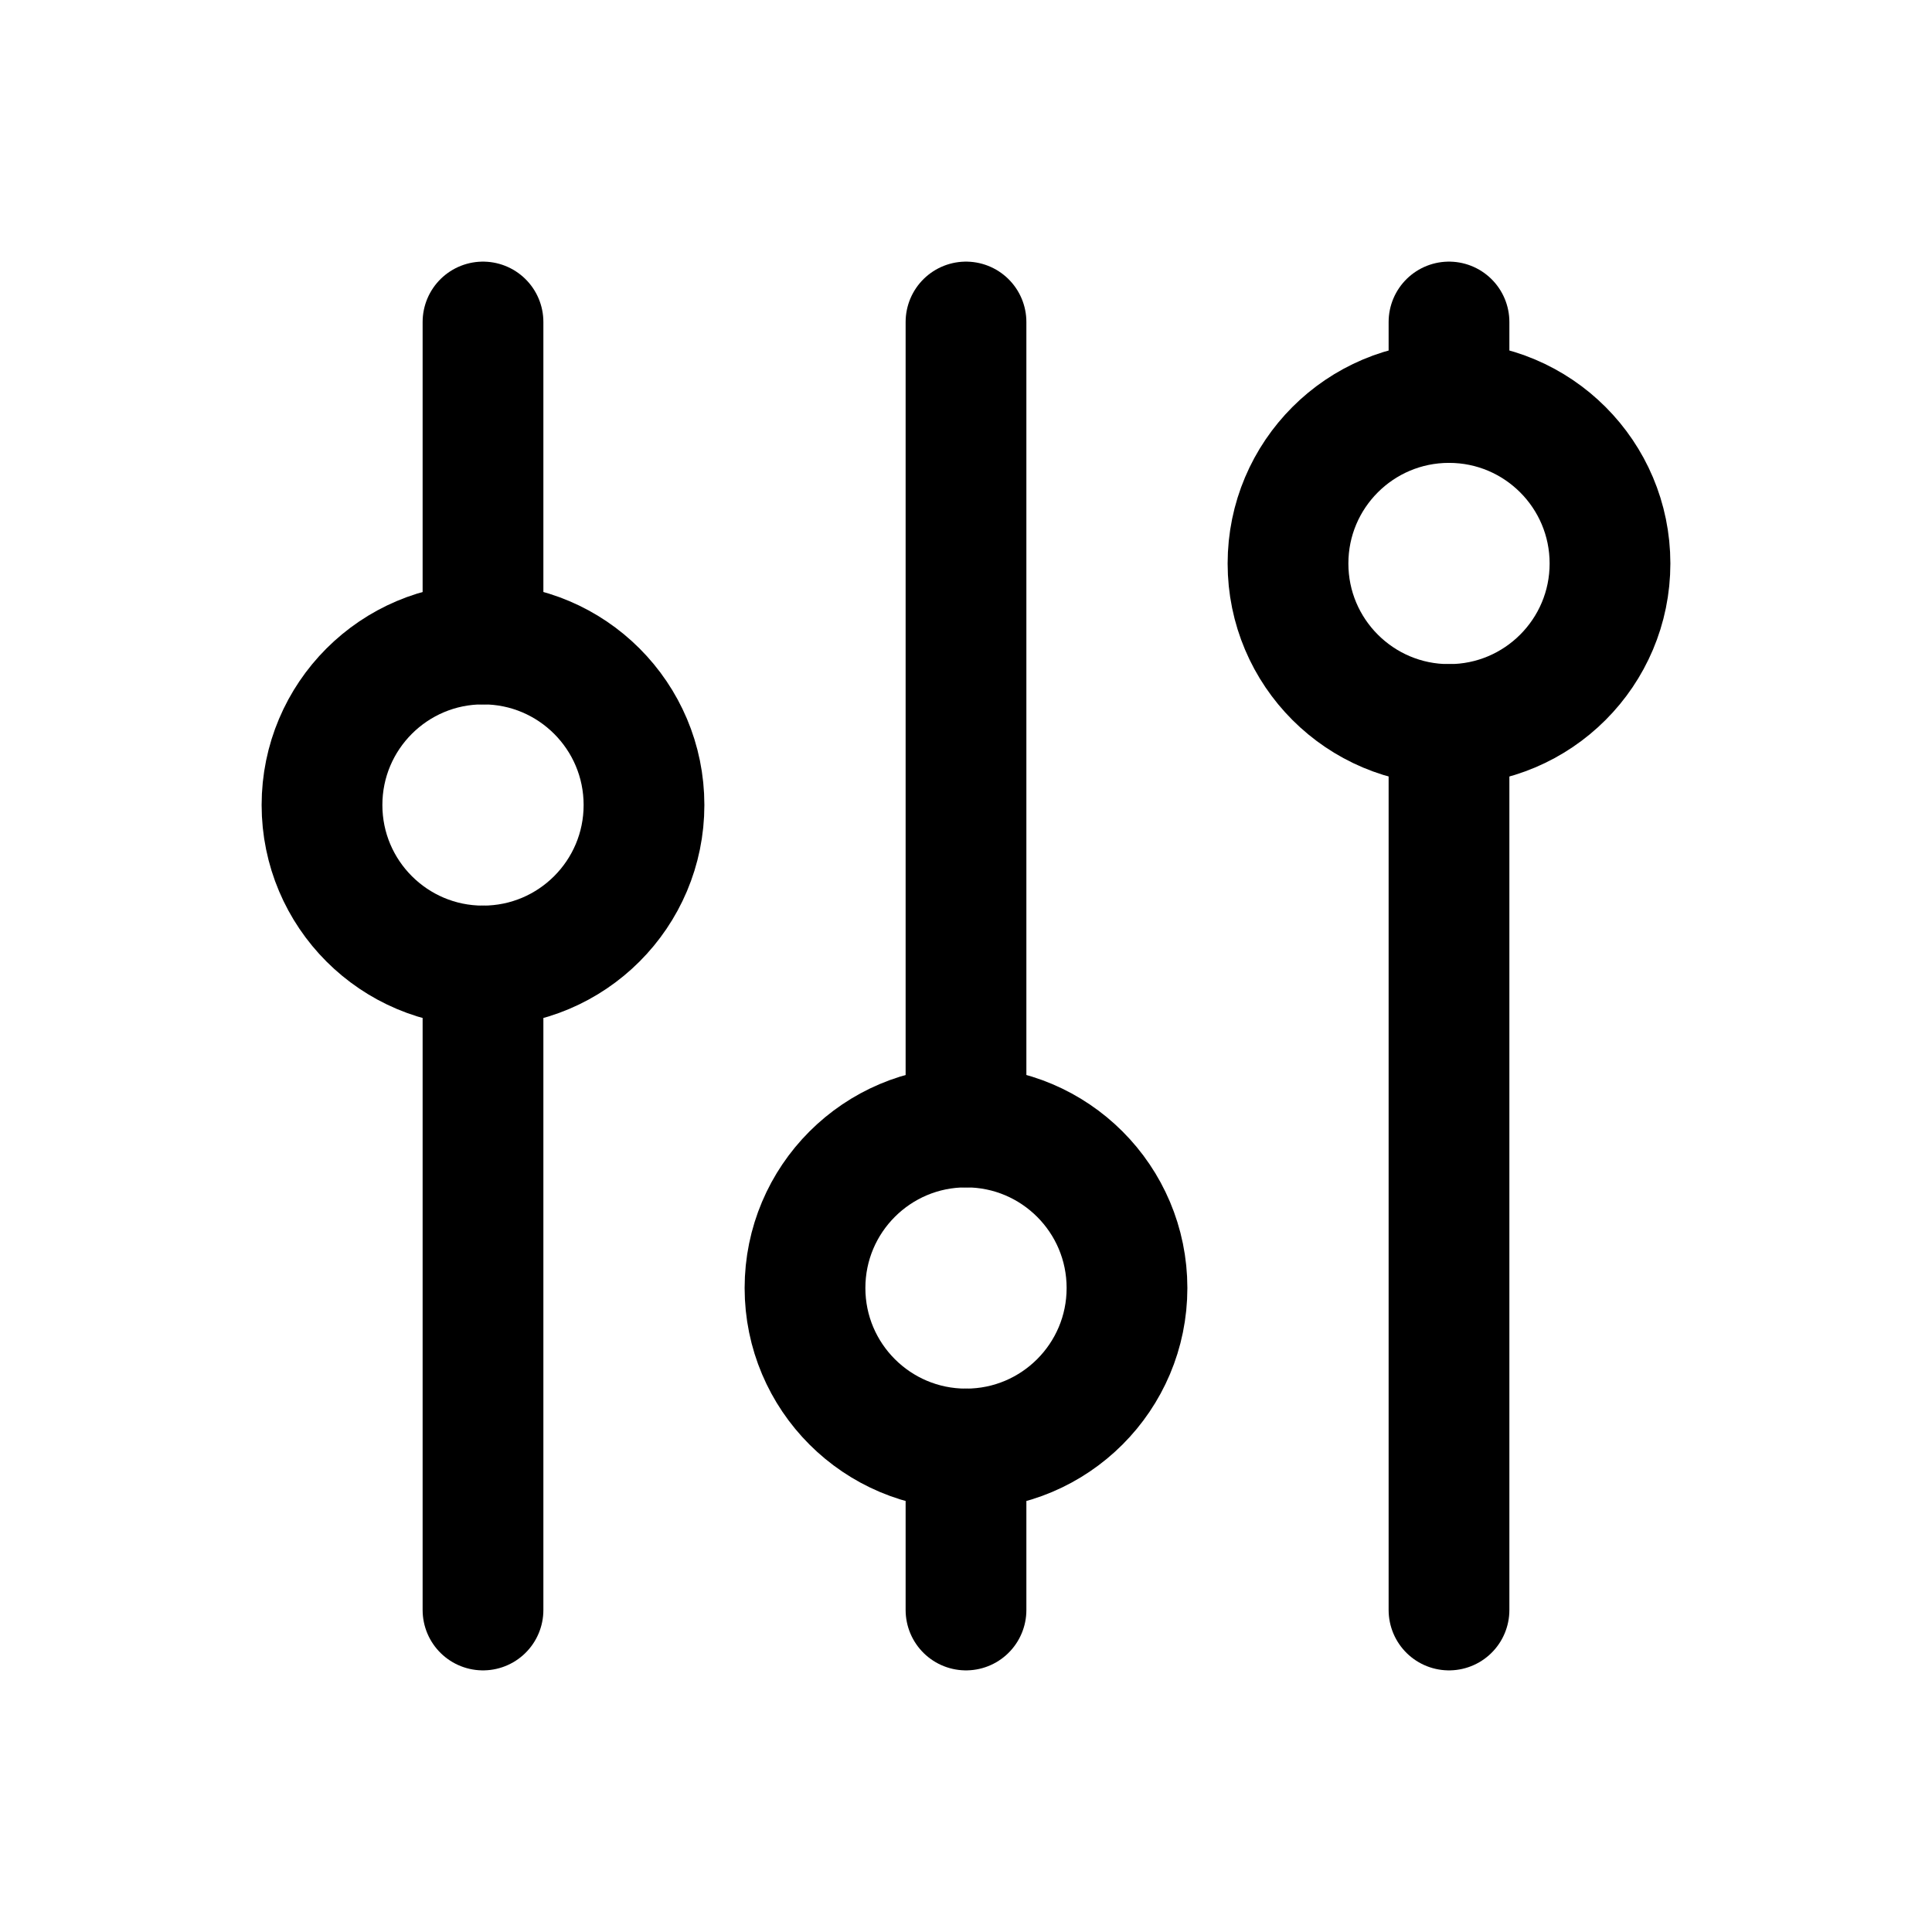
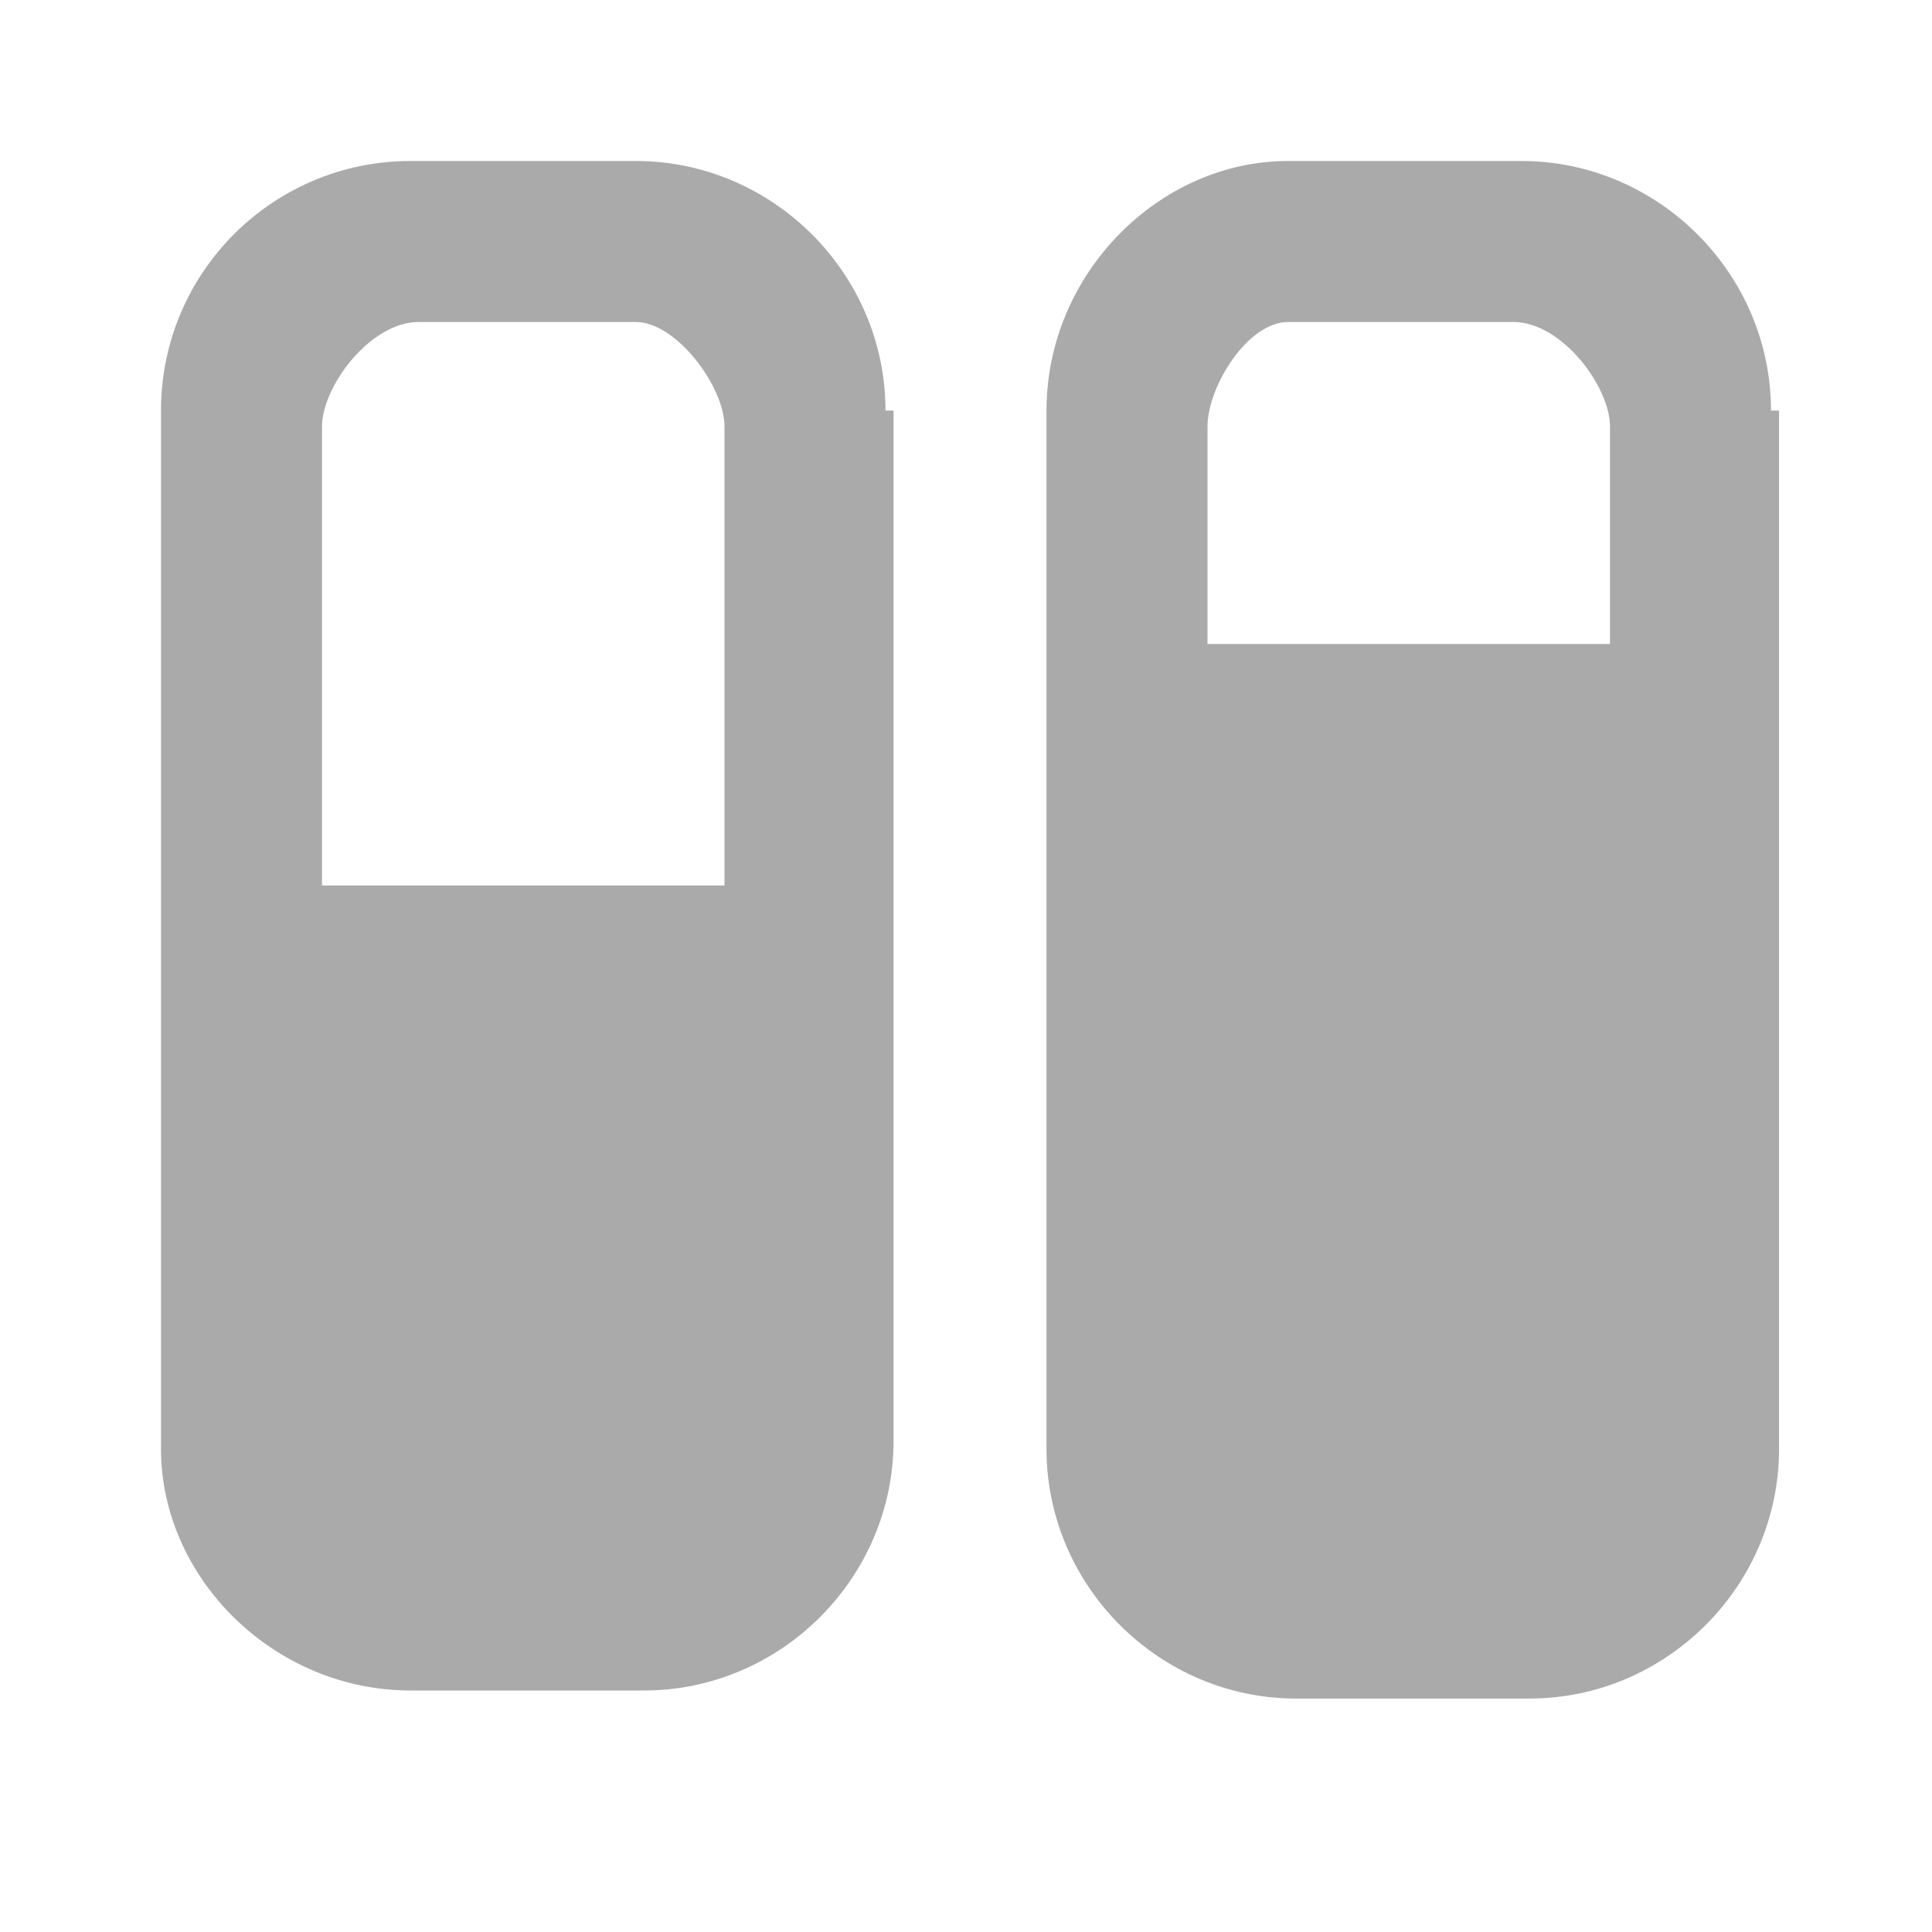
- <svg xmlns="http://www.w3.org/2000/svg" data-icon-name="icon-tabler-adjustments" width="24" height="24" viewBox="0 0 24 24" stroke-width="1.5" stroke="currentColor" fill="none" stroke-linecap="round" stroke-linejoin="round" role="img">
-   <path stroke="none" d="M0 0h24v24H0z" fill="none" />
-   <circle cx="6" cy="10" r="2" />
-   <line x1="6" y1="4" x2="6" y2="8" />
-   <line x1="6" y1="12" x2="6" y2="20" />
-   <circle cx="12" cy="16" r="2" />
-   <line x1="12" y1="4" x2="12" y2="14" />
-   <line x1="12" y1="18" x2="12" y2="20" />
-   <circle cx="18" cy="7" r="2" />
-   <line x1="18" y1="4" x2="18" y2="5" />
-   <line x1="18" y1="9" x2="18" y2="20" />
+ <svg xmlns="http://www.w3.org/2000/svg" width="24" height="24" viewBox="0 0 24 24">
+   <path fill="#AAA" d="M11 5.1C11 3.4 9.6 2 7.9 2H5.1A3.1 3.1 0 0 0 2 5.1V18c0 1.6 1.4 3 3.1 3H8c1.7 0 3.1-1.4 3.1-3.1V5.1zM5.2 4h2.7C8.4 4 9 4.8 9 5.3V11H4V5.3C4 4.8 4.6 4 5.2 4zM22 5.1C22 3.4 20.6 2 18.9 2H16c-1.6 0-3 1.4-3 3.1V18c0 1.7 1.4 3.1 3.1 3.1H19c1.7 0 3.1-1.4 3.1-3.1V5.1zM16 4h2.8c.6 0 1.2.8 1.2 1.3V8h-5V5.3c0-.5.5-1.3 1-1.3z" />
</svg>
